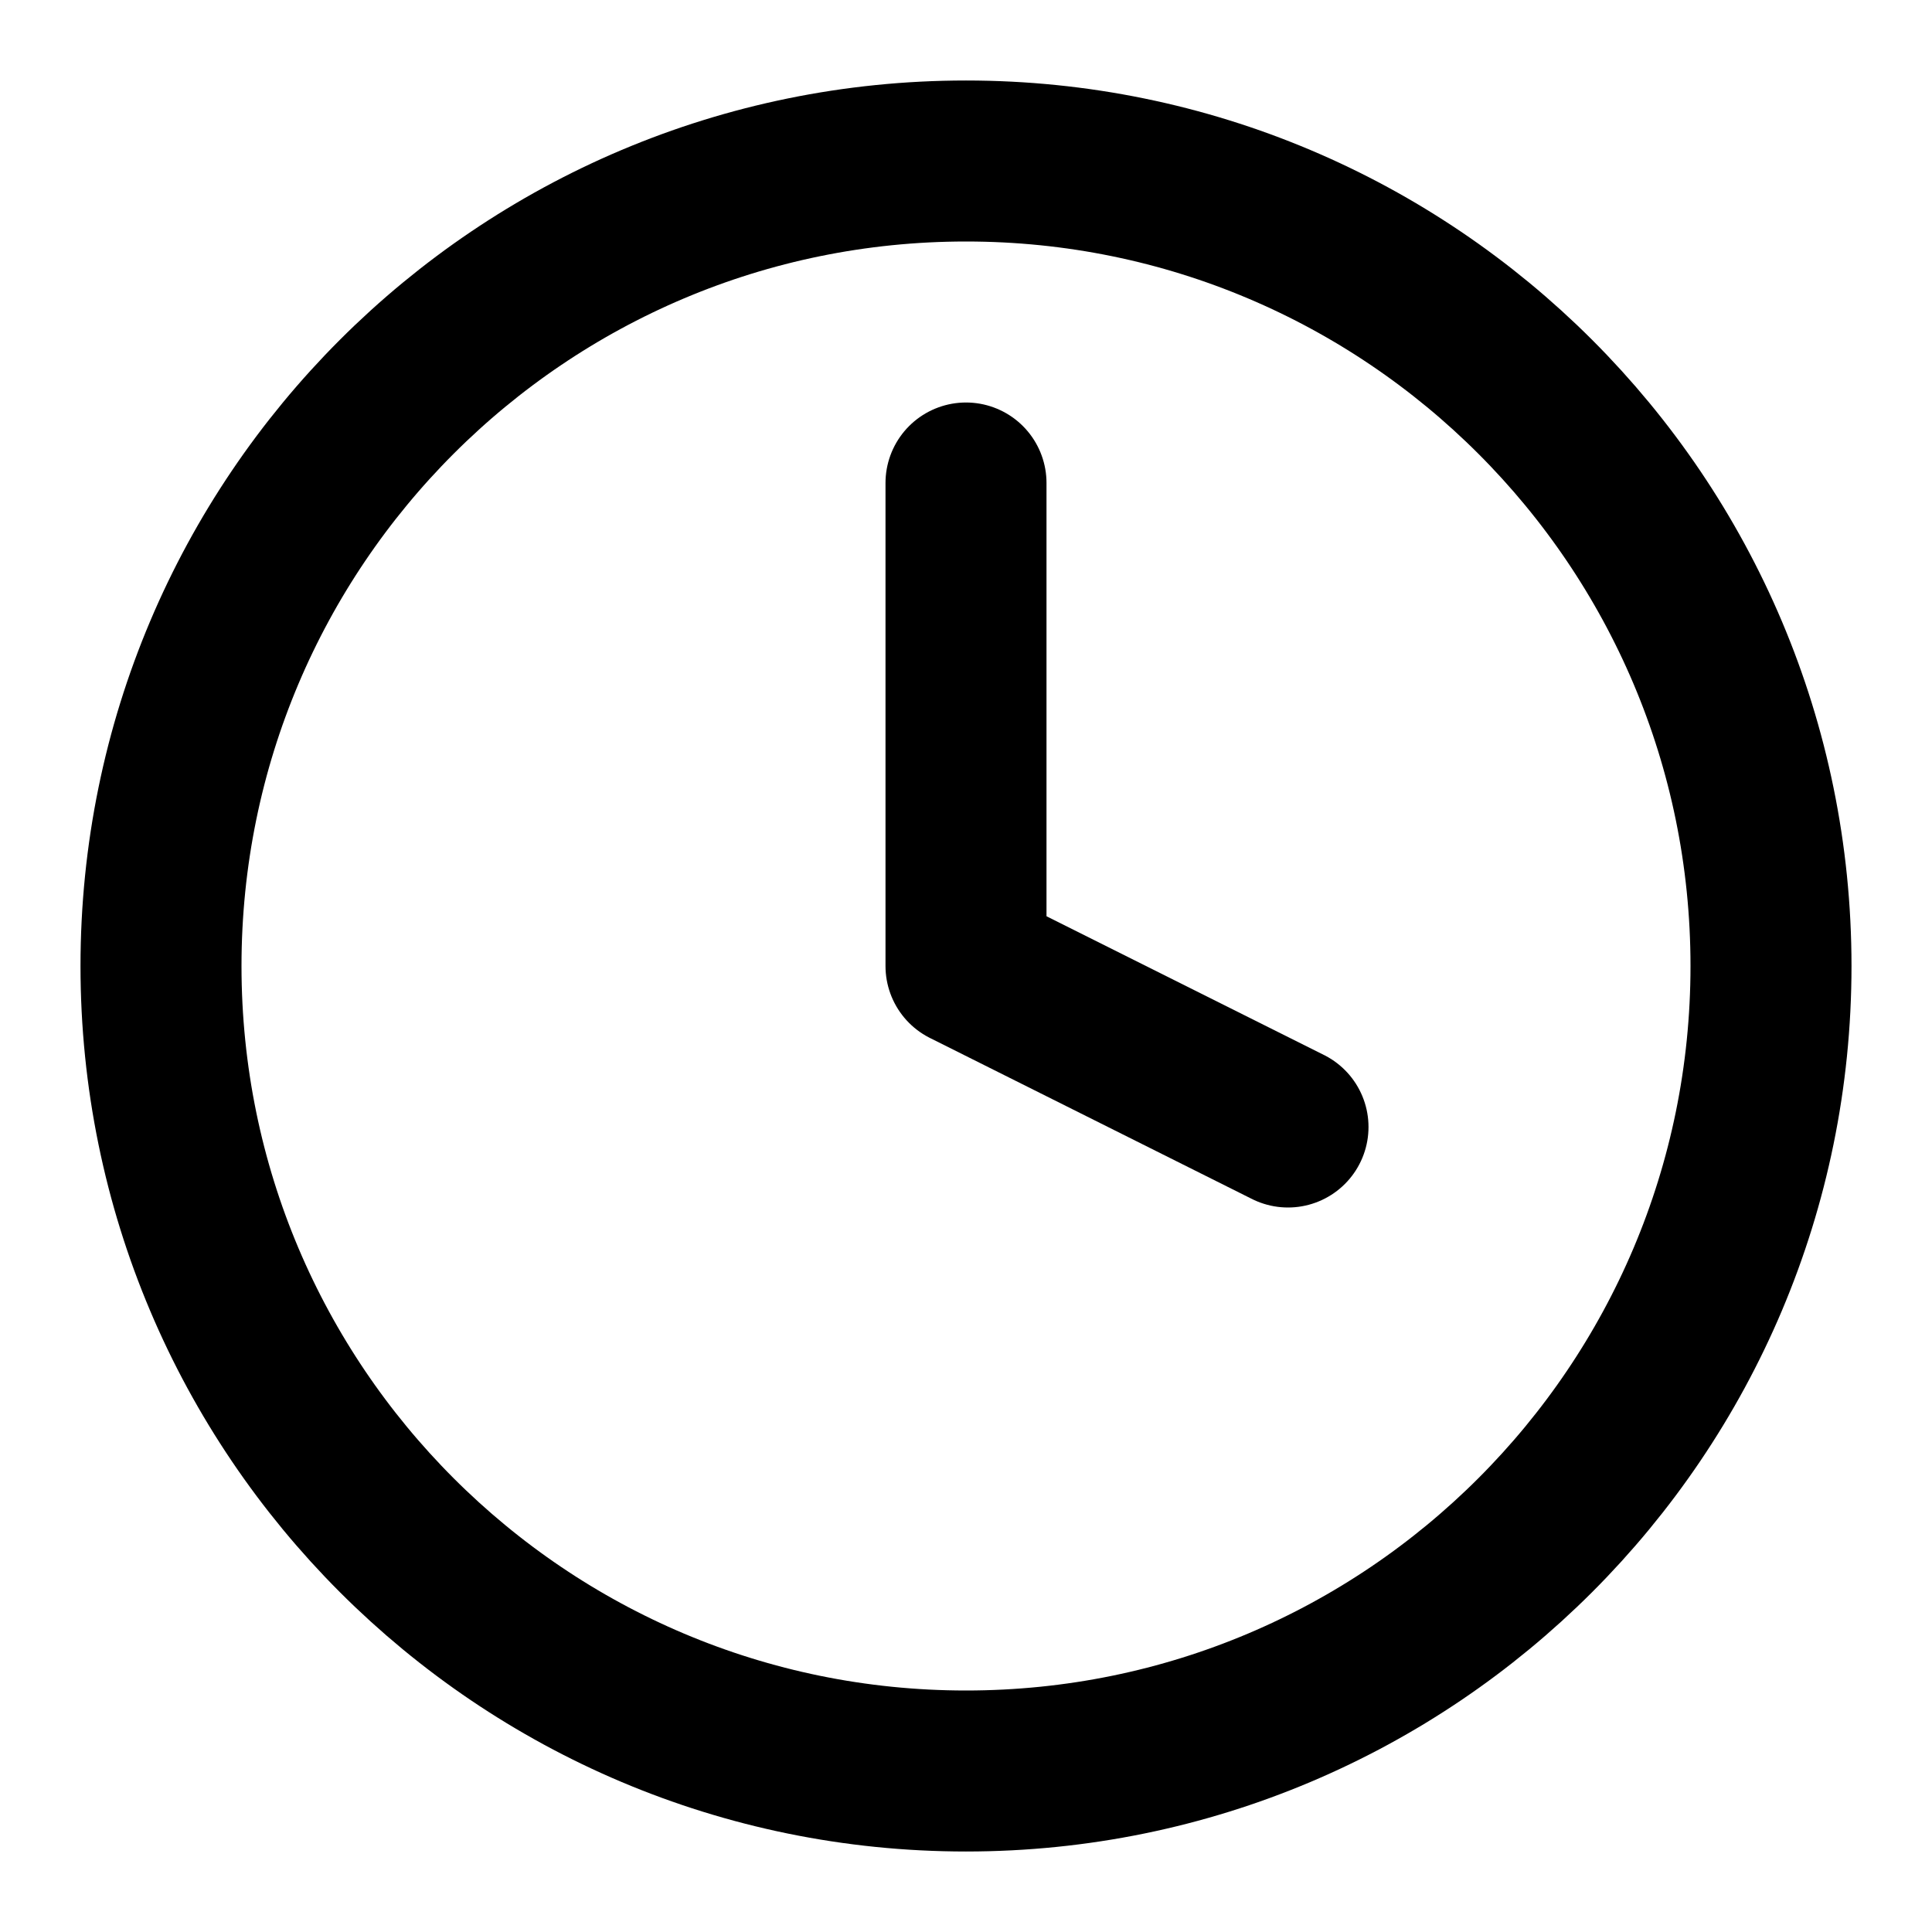
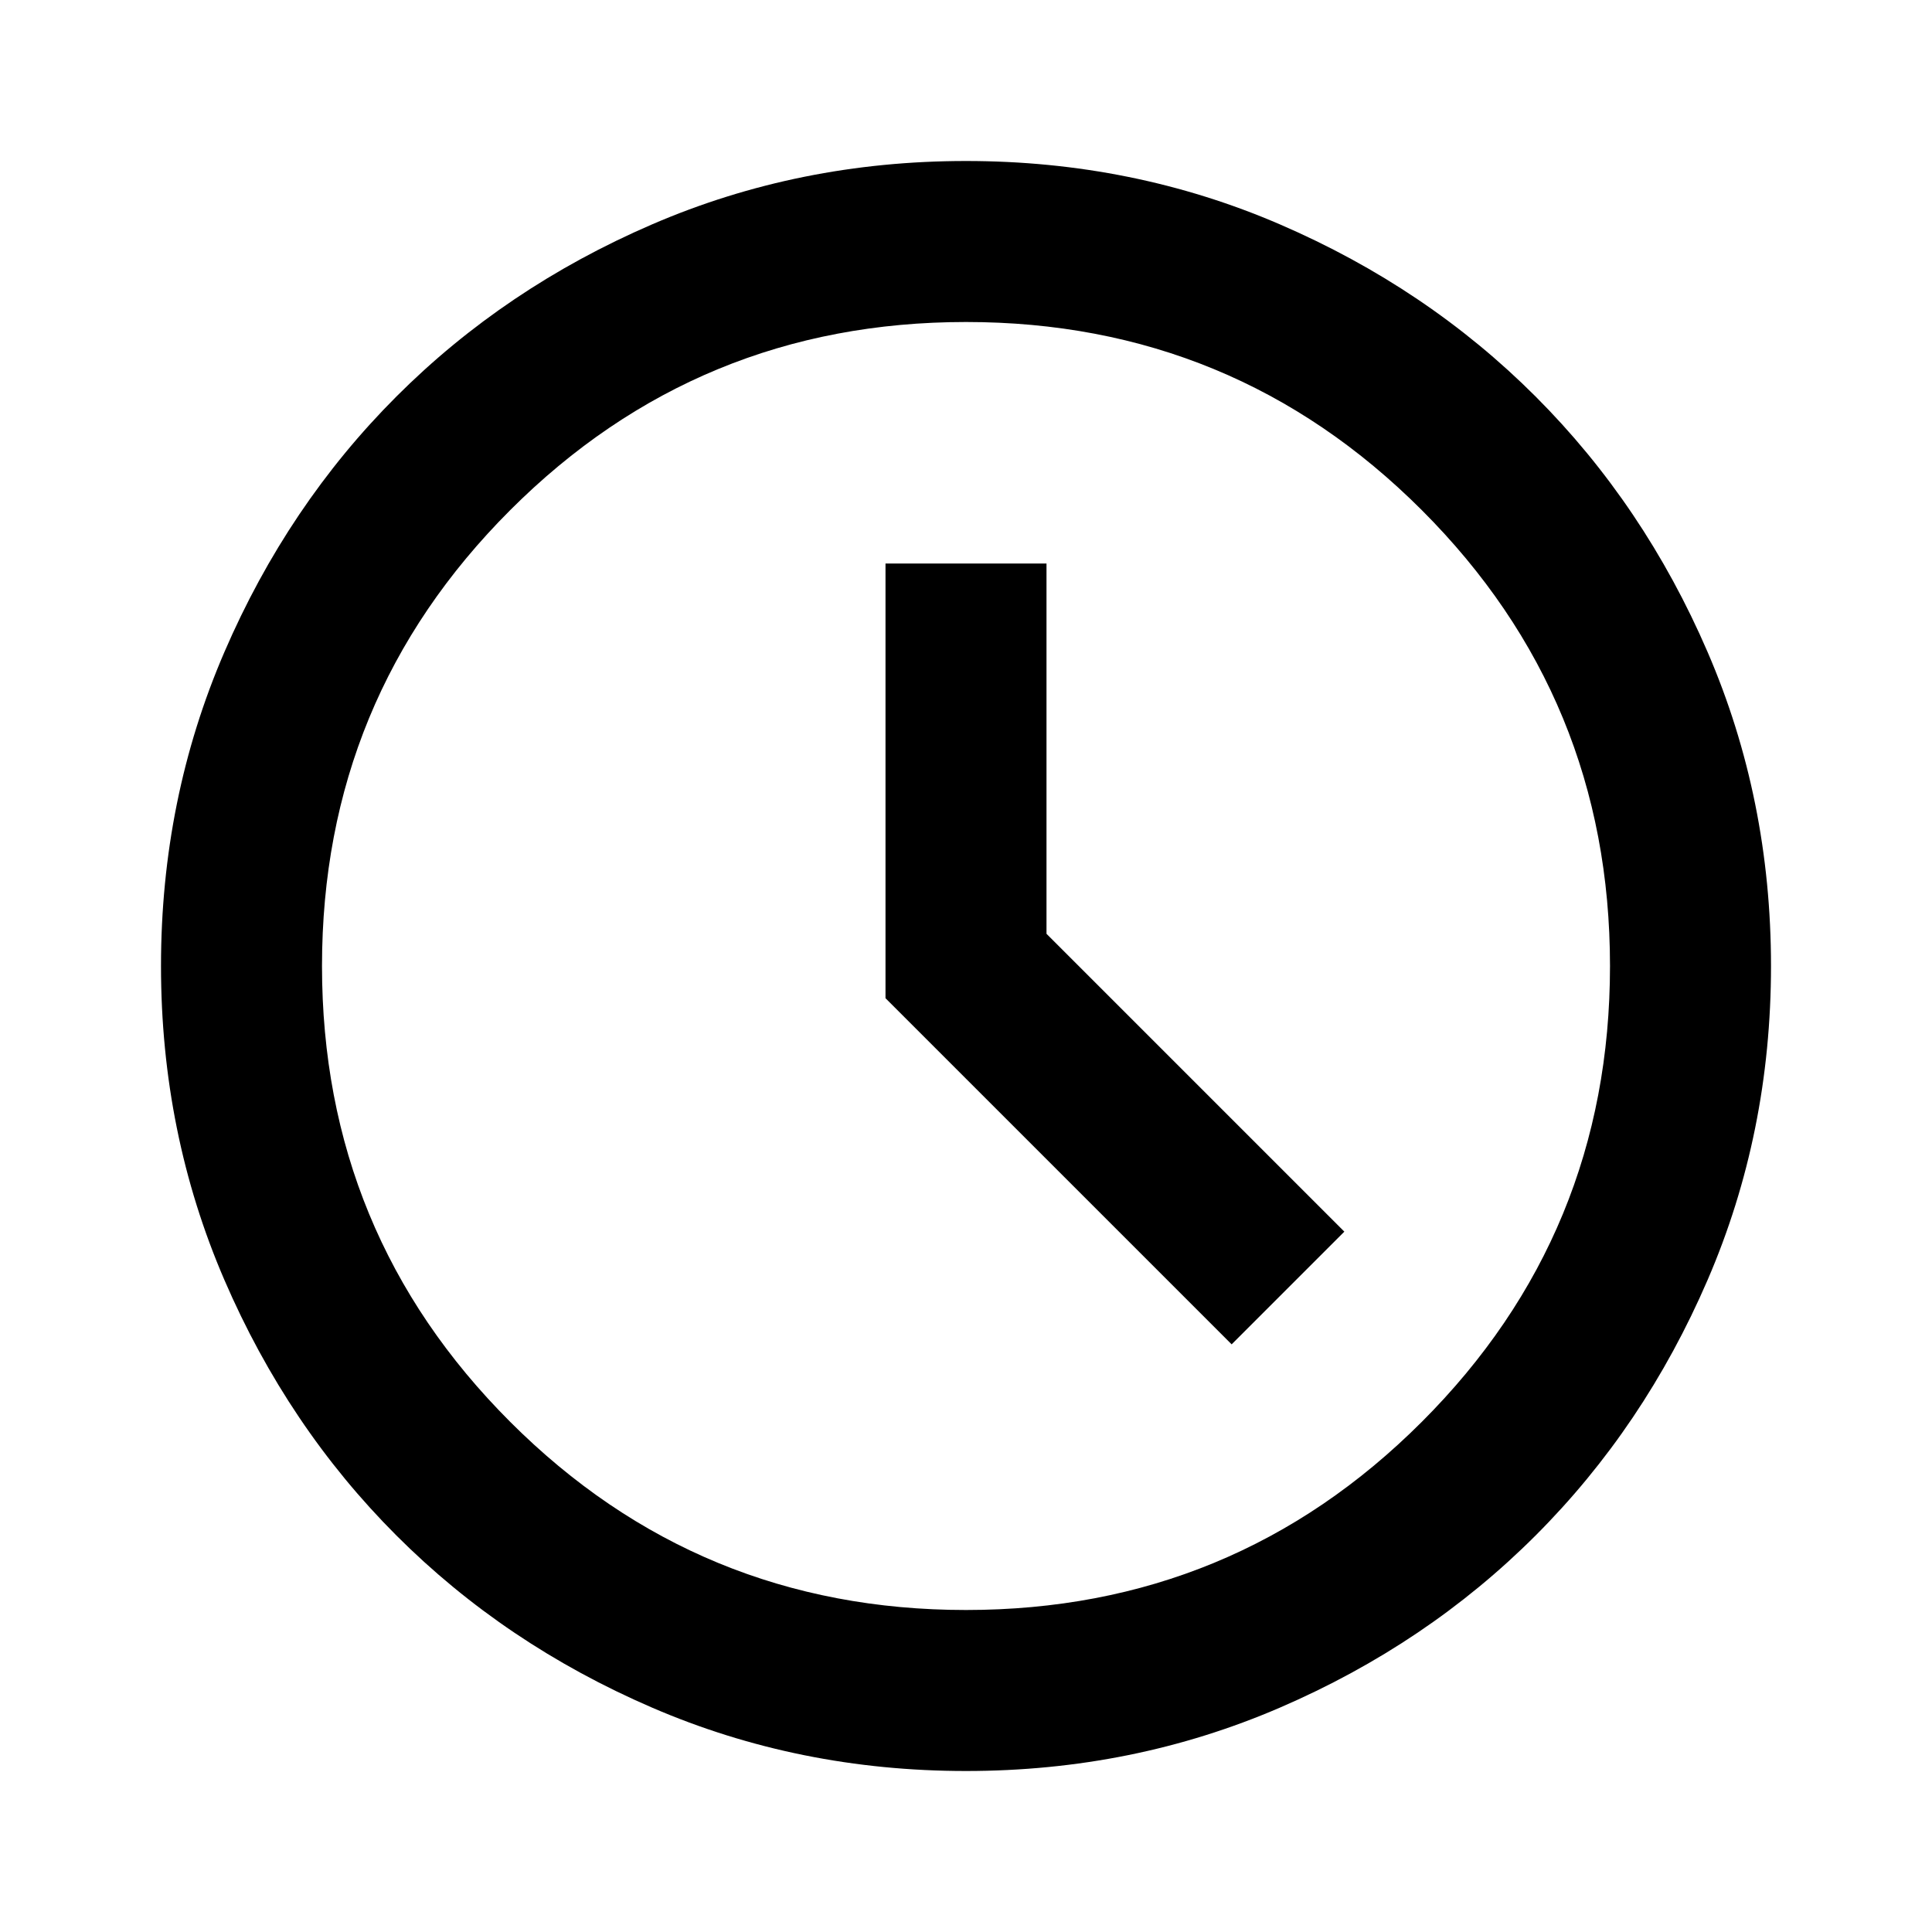
- <svg xmlns="http://www.w3.org/2000/svg" viewBox="0 0 24 24" fill="none" stroke="#000" stroke-width="2" stroke-linecap="round" stroke-linejoin="round">
-   <circle cx="12" cy="12" r="10" />
-   <polyline points="12 6 12 12 16 14" />
+ <svg xmlns="http://www.w3.org/2000/svg" height="24" viewBox="0 -960 960 960" width="24">
+   <path d="m612-292 56-56-148-148v-184h-80v216l172 172ZM480-80q-83 0-156-31.5T197-197q-54-54-85.5-127T80-480q0-83 31.5-156T197-763q54-54 127-85.5T480-880q83 0 156 31.5T763-763q54 54 85.5 127T880-480q0 83-31.5 156T763-197q-54 54-127 85.5T480-80Zm0-400Zm0 320q133 0 226.5-93.5T800-480q0-133-93.5-226.5T480-800q-133 0-226.5 93.5T160-480q0 133 93.5 226.5T480-160Z" />
</svg>
